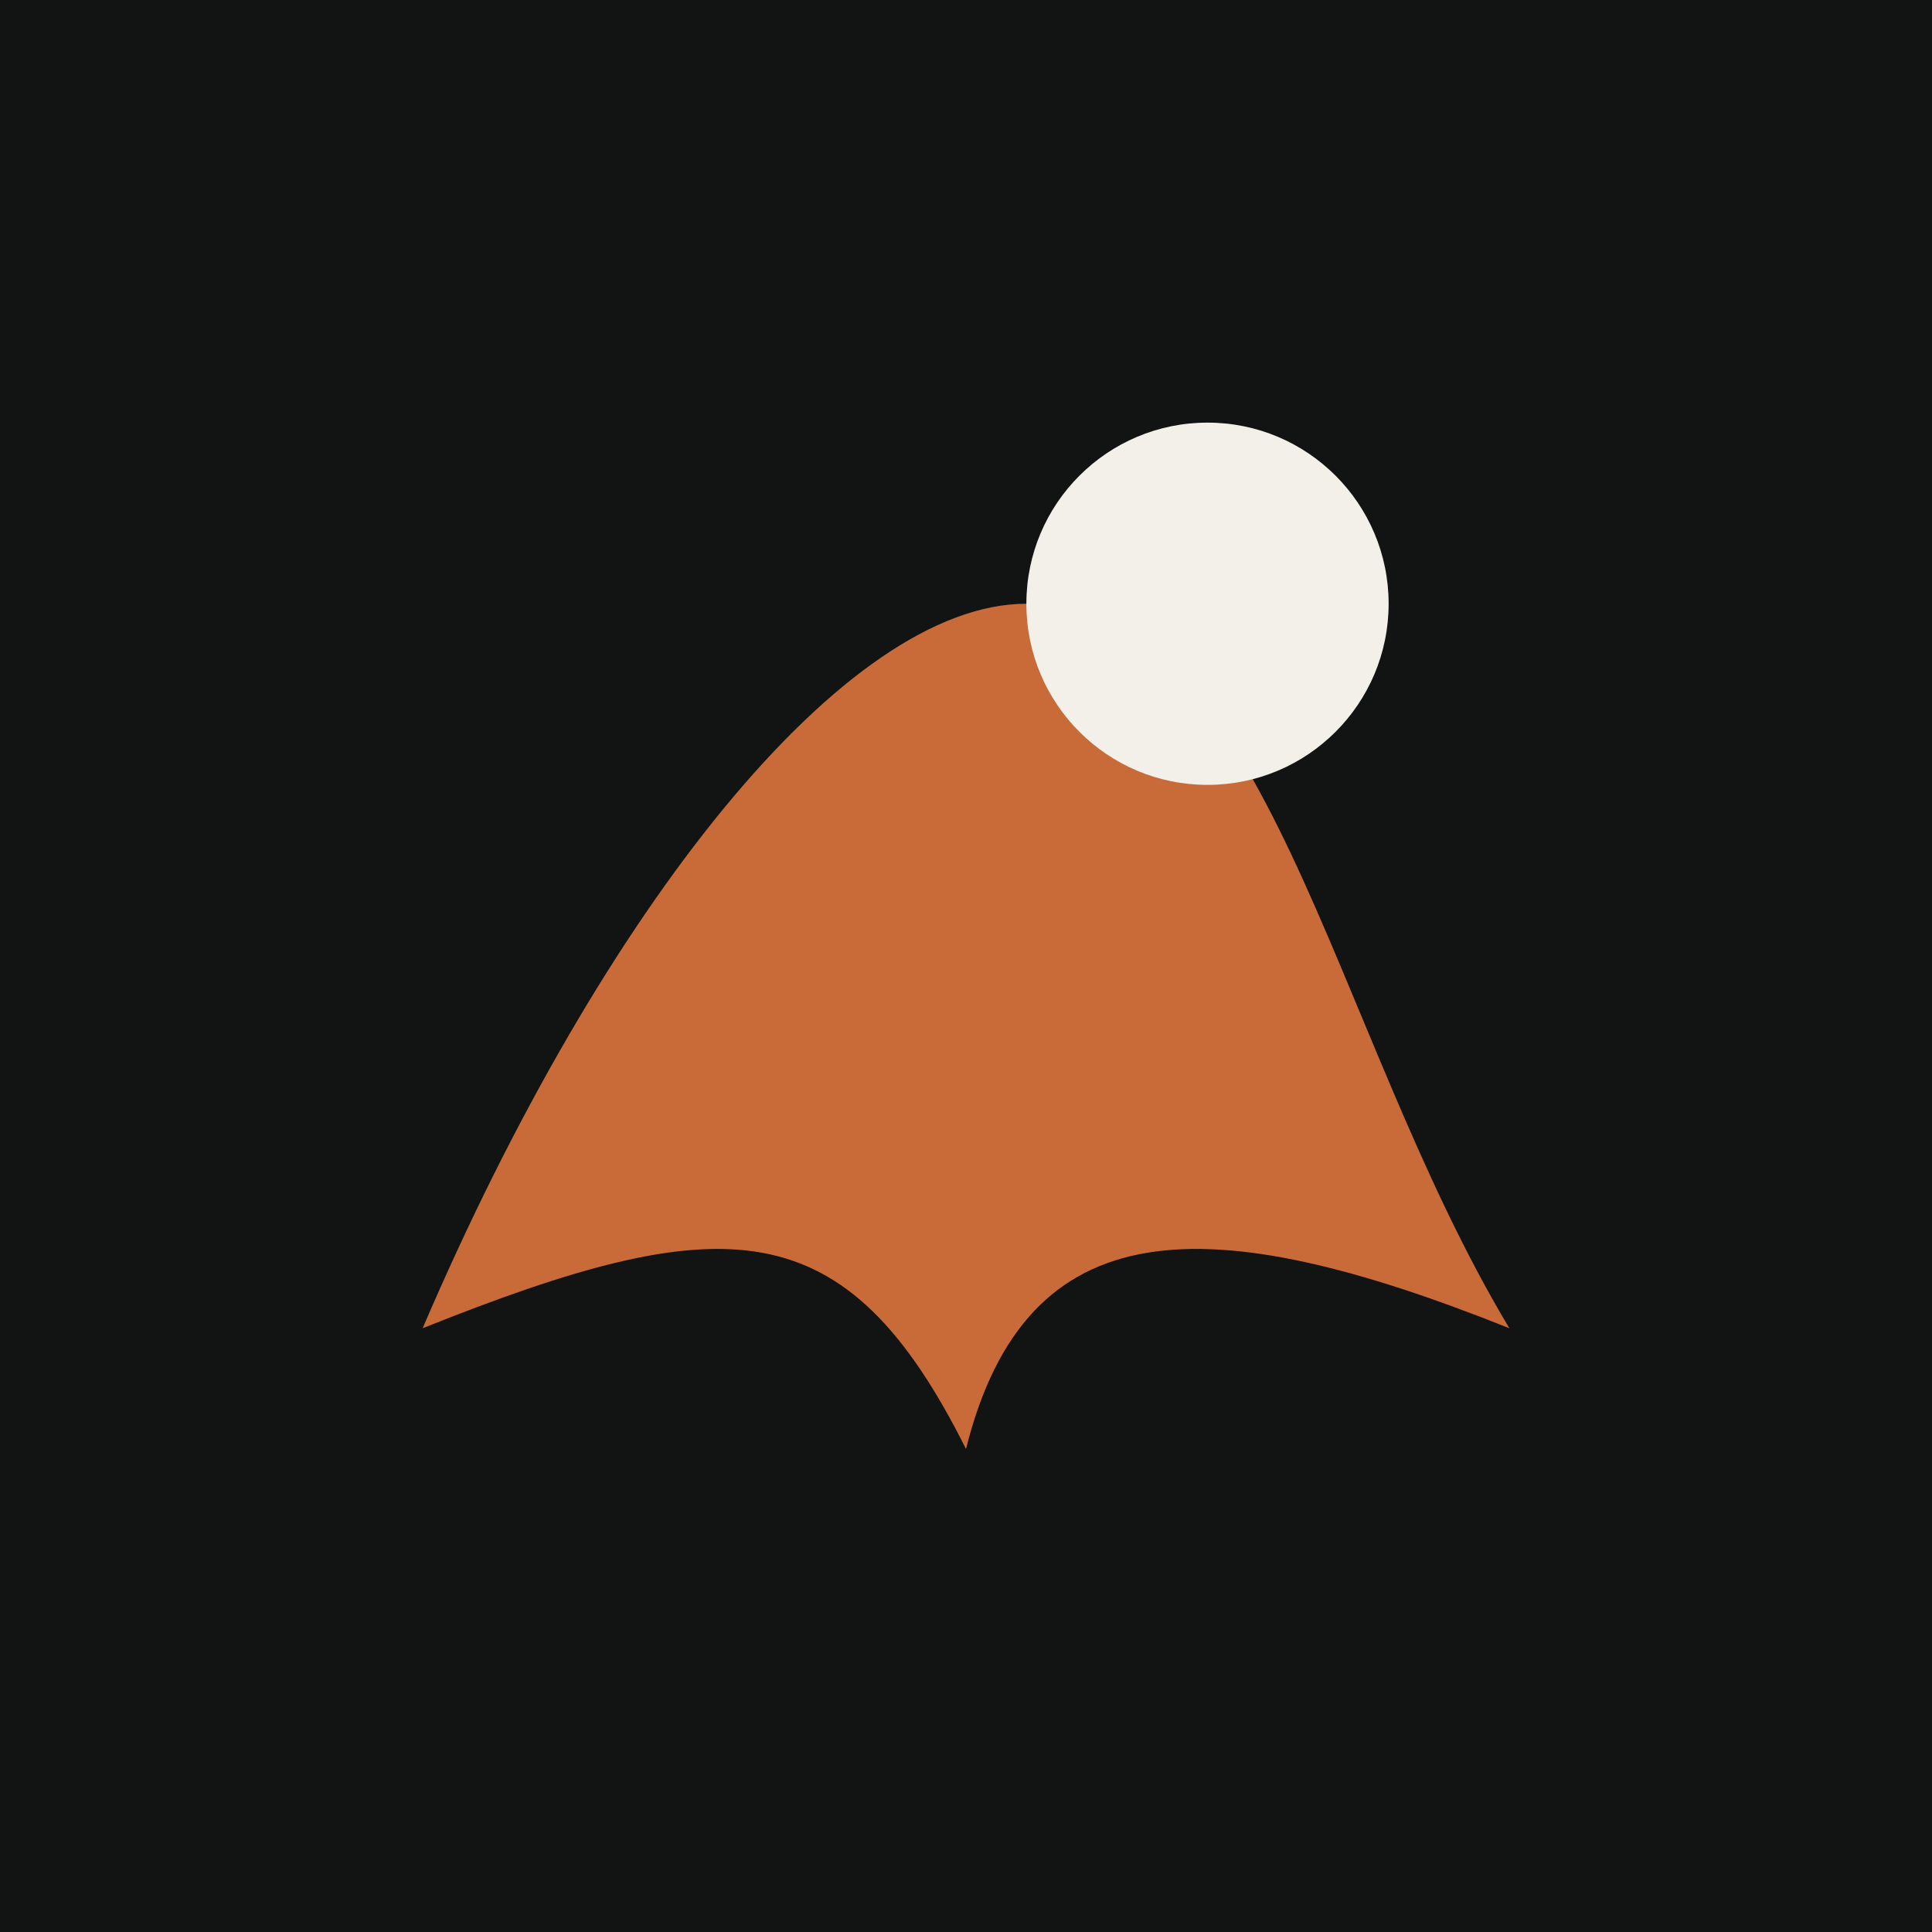
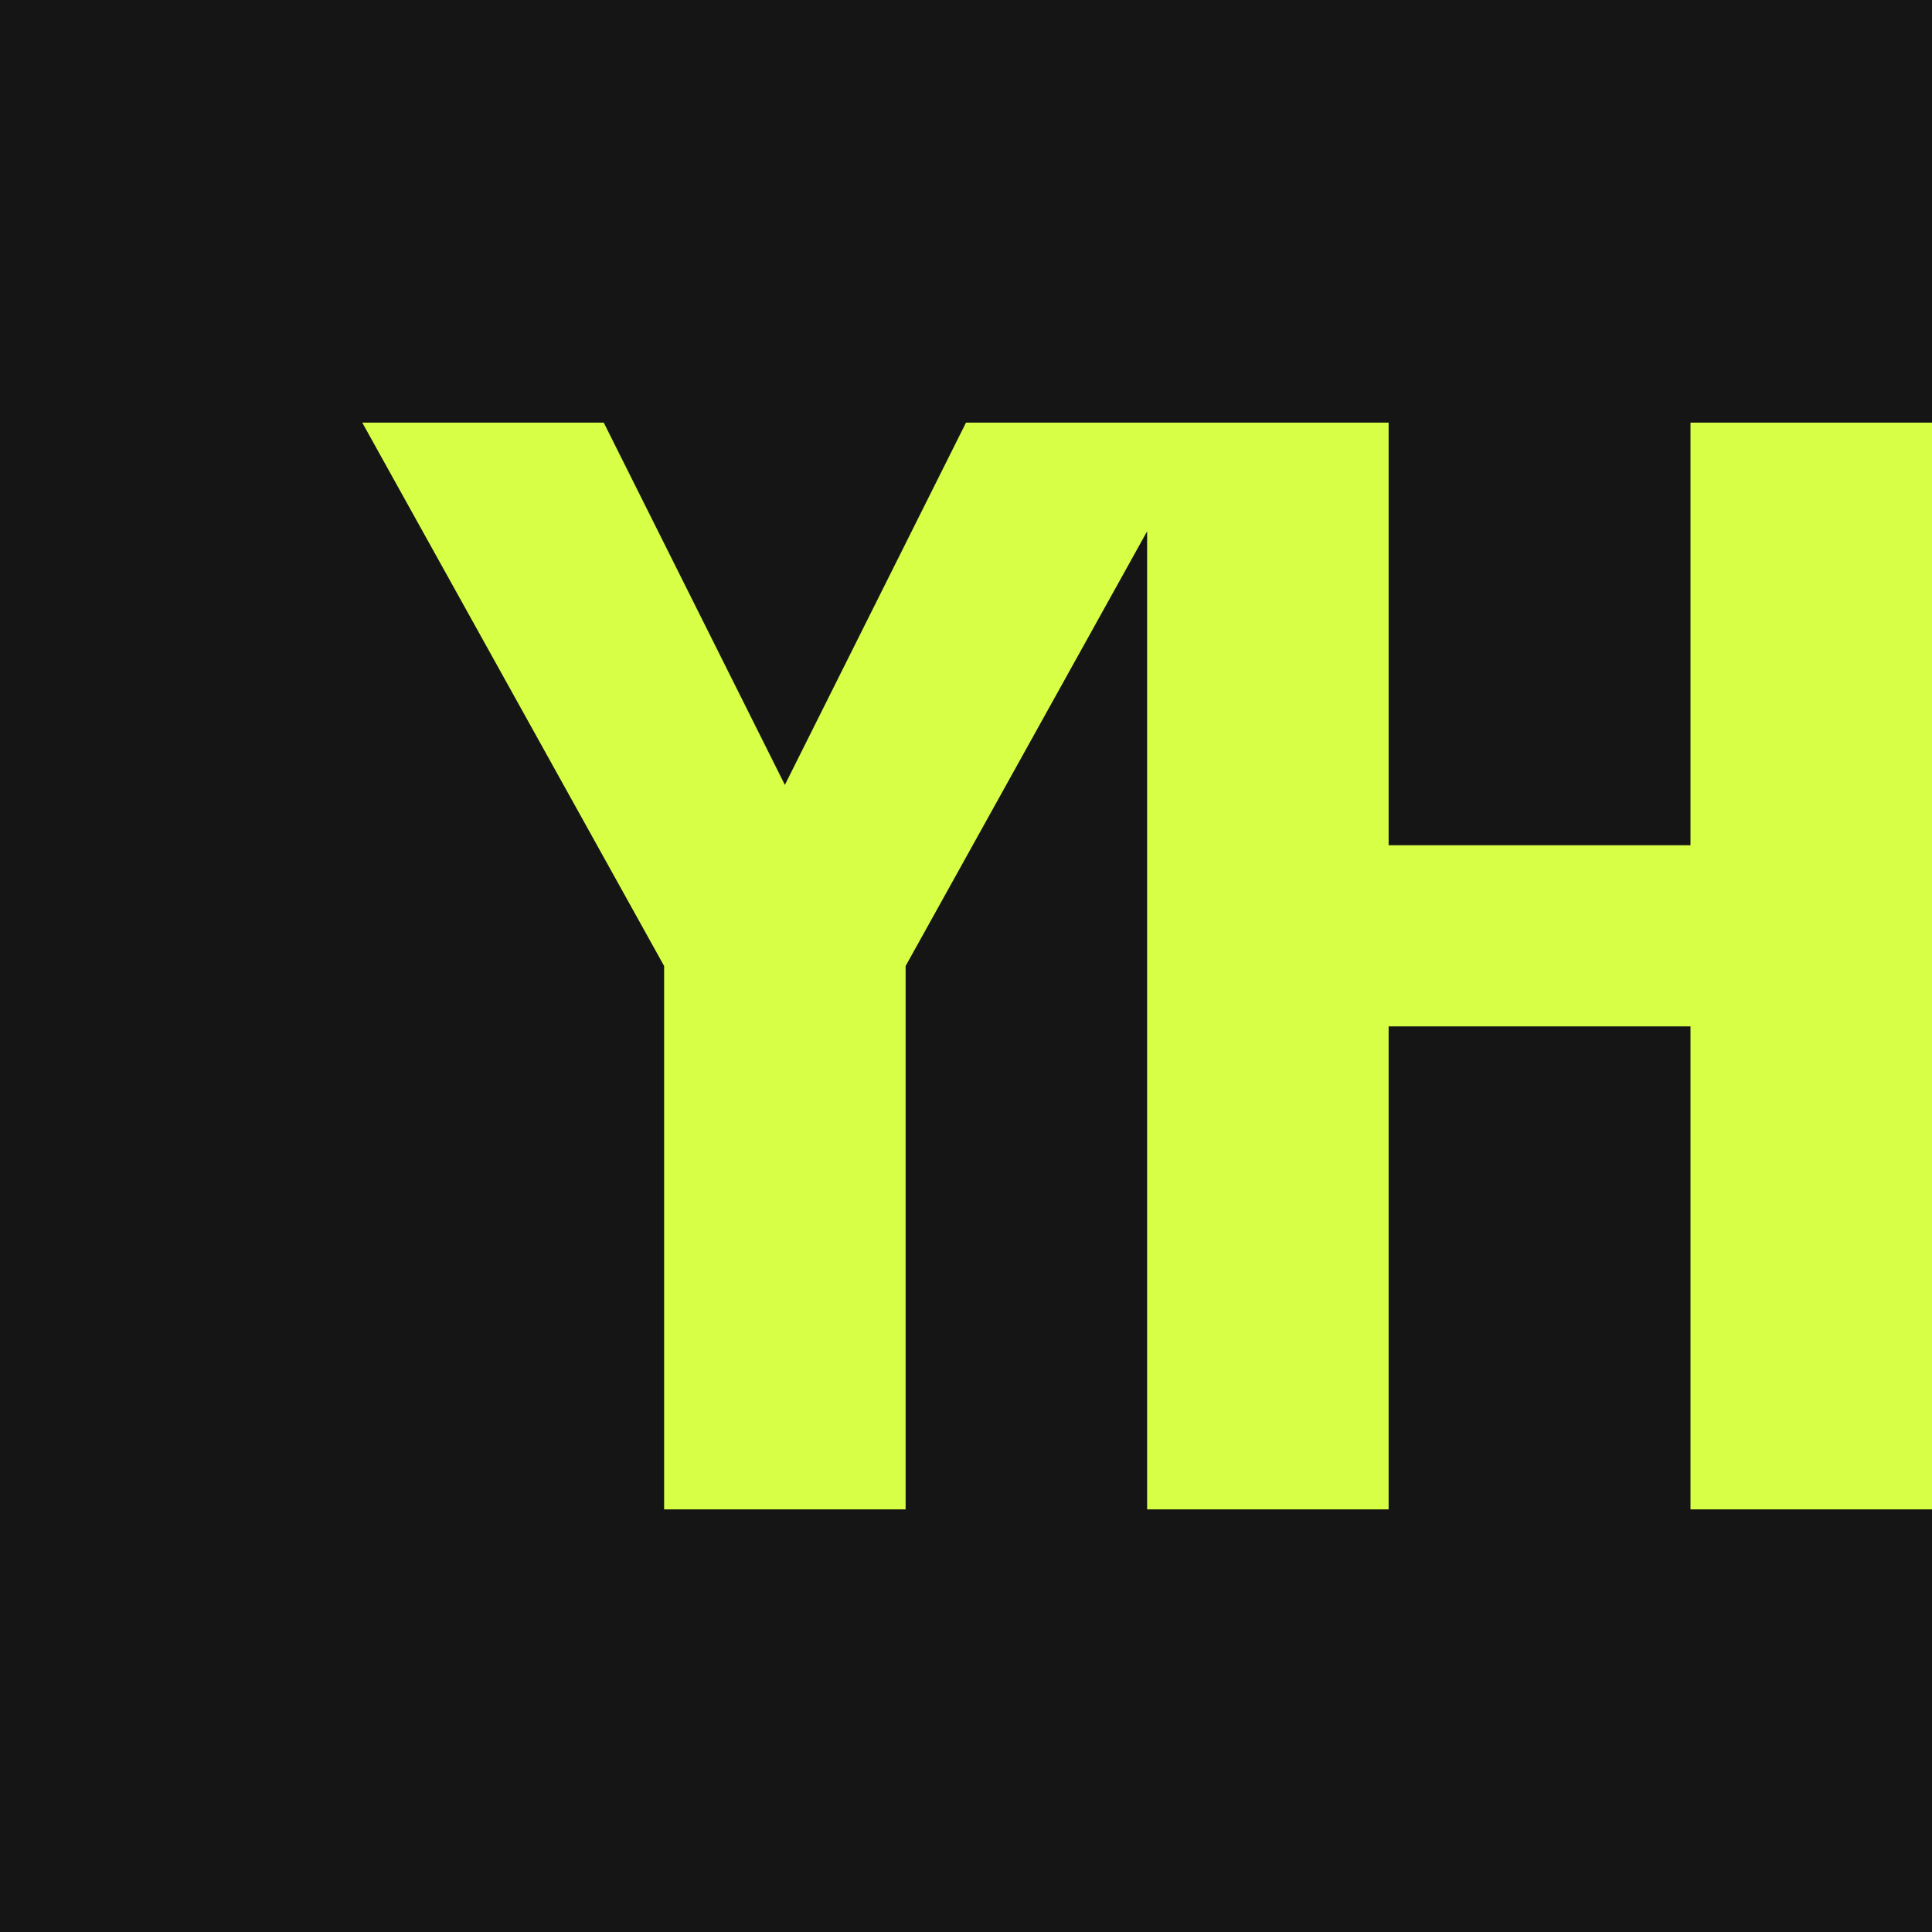
<svg xmlns="http://www.w3.org/2000/svg" viewBox="0 0 32 32">
-   <rect width="32" height="32" fill="#121313" />
-   <path d="M7 22c3-7 7-12 10-12 4 0 5 7 8 12-5-2-8-2-9 2-2-4-4-4-9-2Z" fill="#c96b39" />
-   <circle cx="20" cy="10" r="3" fill="#f2f0e9" />
+   <rect width="32" height="32" fill="#151515" />
+   <path d="M6 7h4l3 6 3-6h4l-5 9v9h-4v-9L6 7Zm13 0h4v7h5v-7h4v18h-4v-8h-5v8h-4V7Z" fill="#d7ff45" />
</svg>
